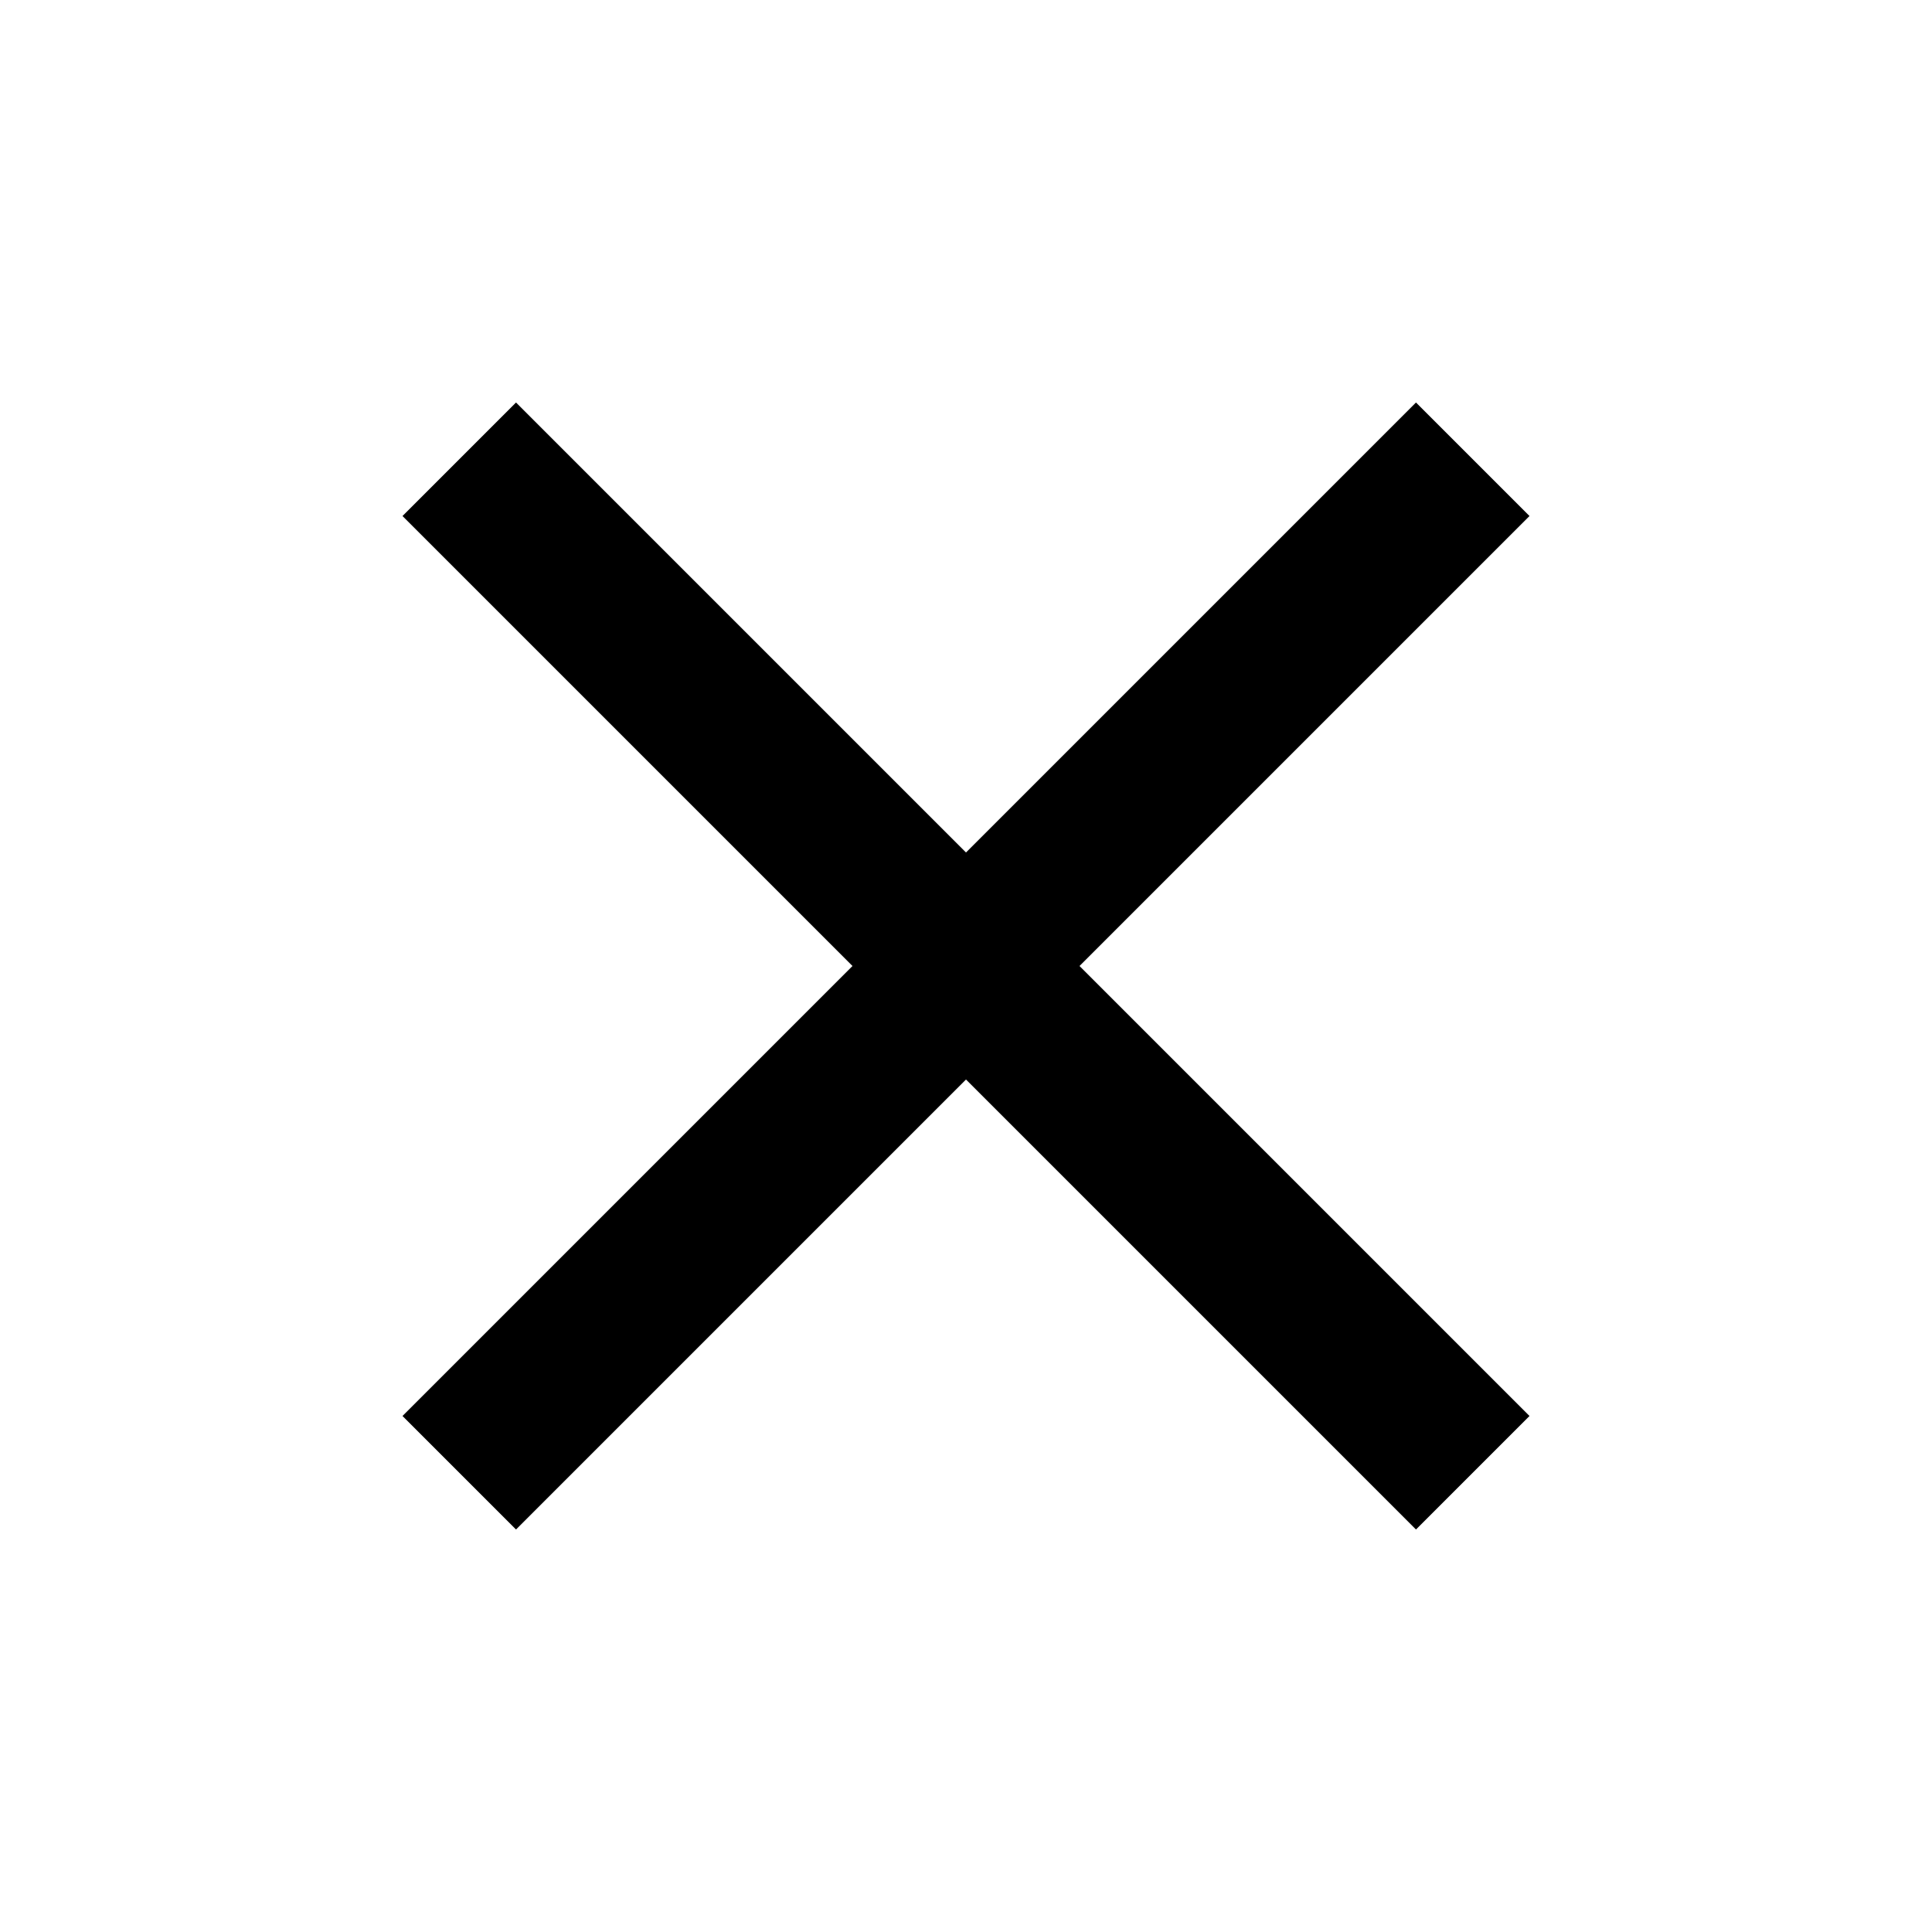
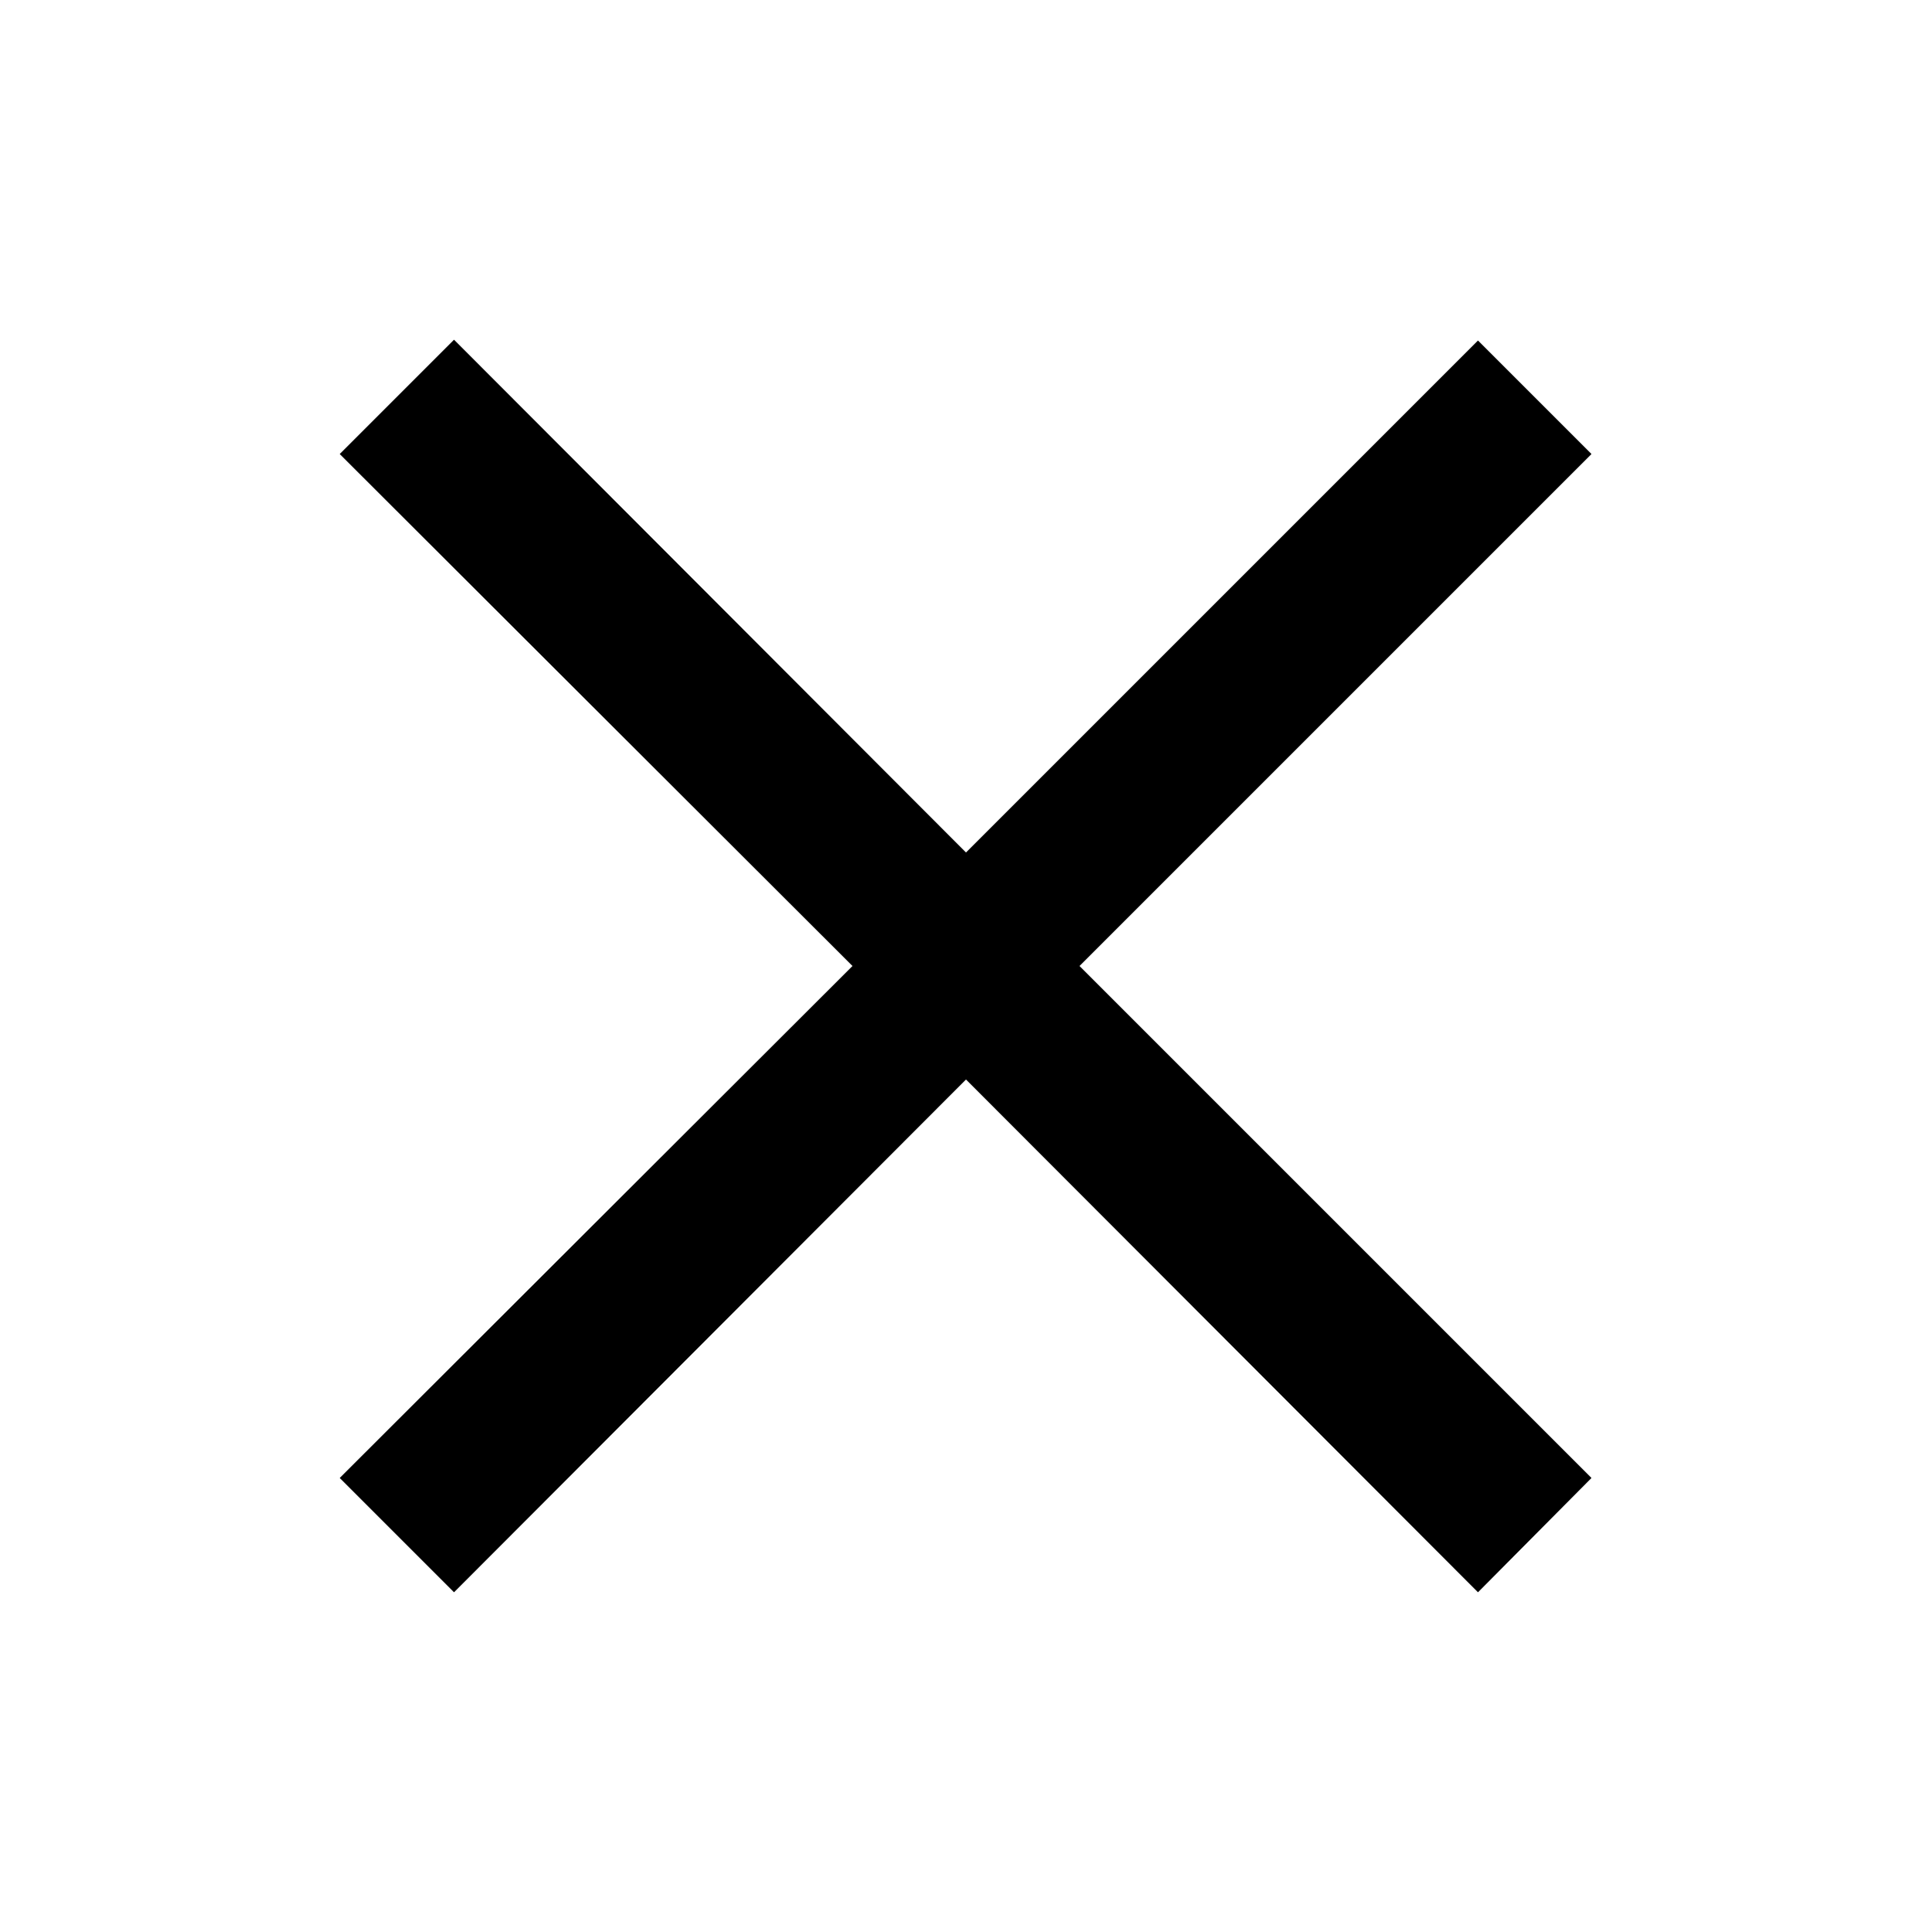
<svg xmlns="http://www.w3.org/2000/svg" viewBox="0 0 24 24">
  <rect x="0" fill="none" width="24" height="24" />
  <g>
-     <path d="M19 6.41L17.59 5 12 10.59 6.41 5 5 6.41 10.59 12 5 17.59 6.41 19 12 13.41 17.59 19 19 17.59 13.41 12 19 6.41z" />
+     <path d="M18.36 19.78L12 13.41l-6.36 6.37-1.42-1.42L10.59 12 4.22 5.64l1.42-1.42L12 10.59l6.36-6.36 1.41 1.41L13.41 12l6.36 6.36-1.41 1.42z" />
  </g>
</svg>
